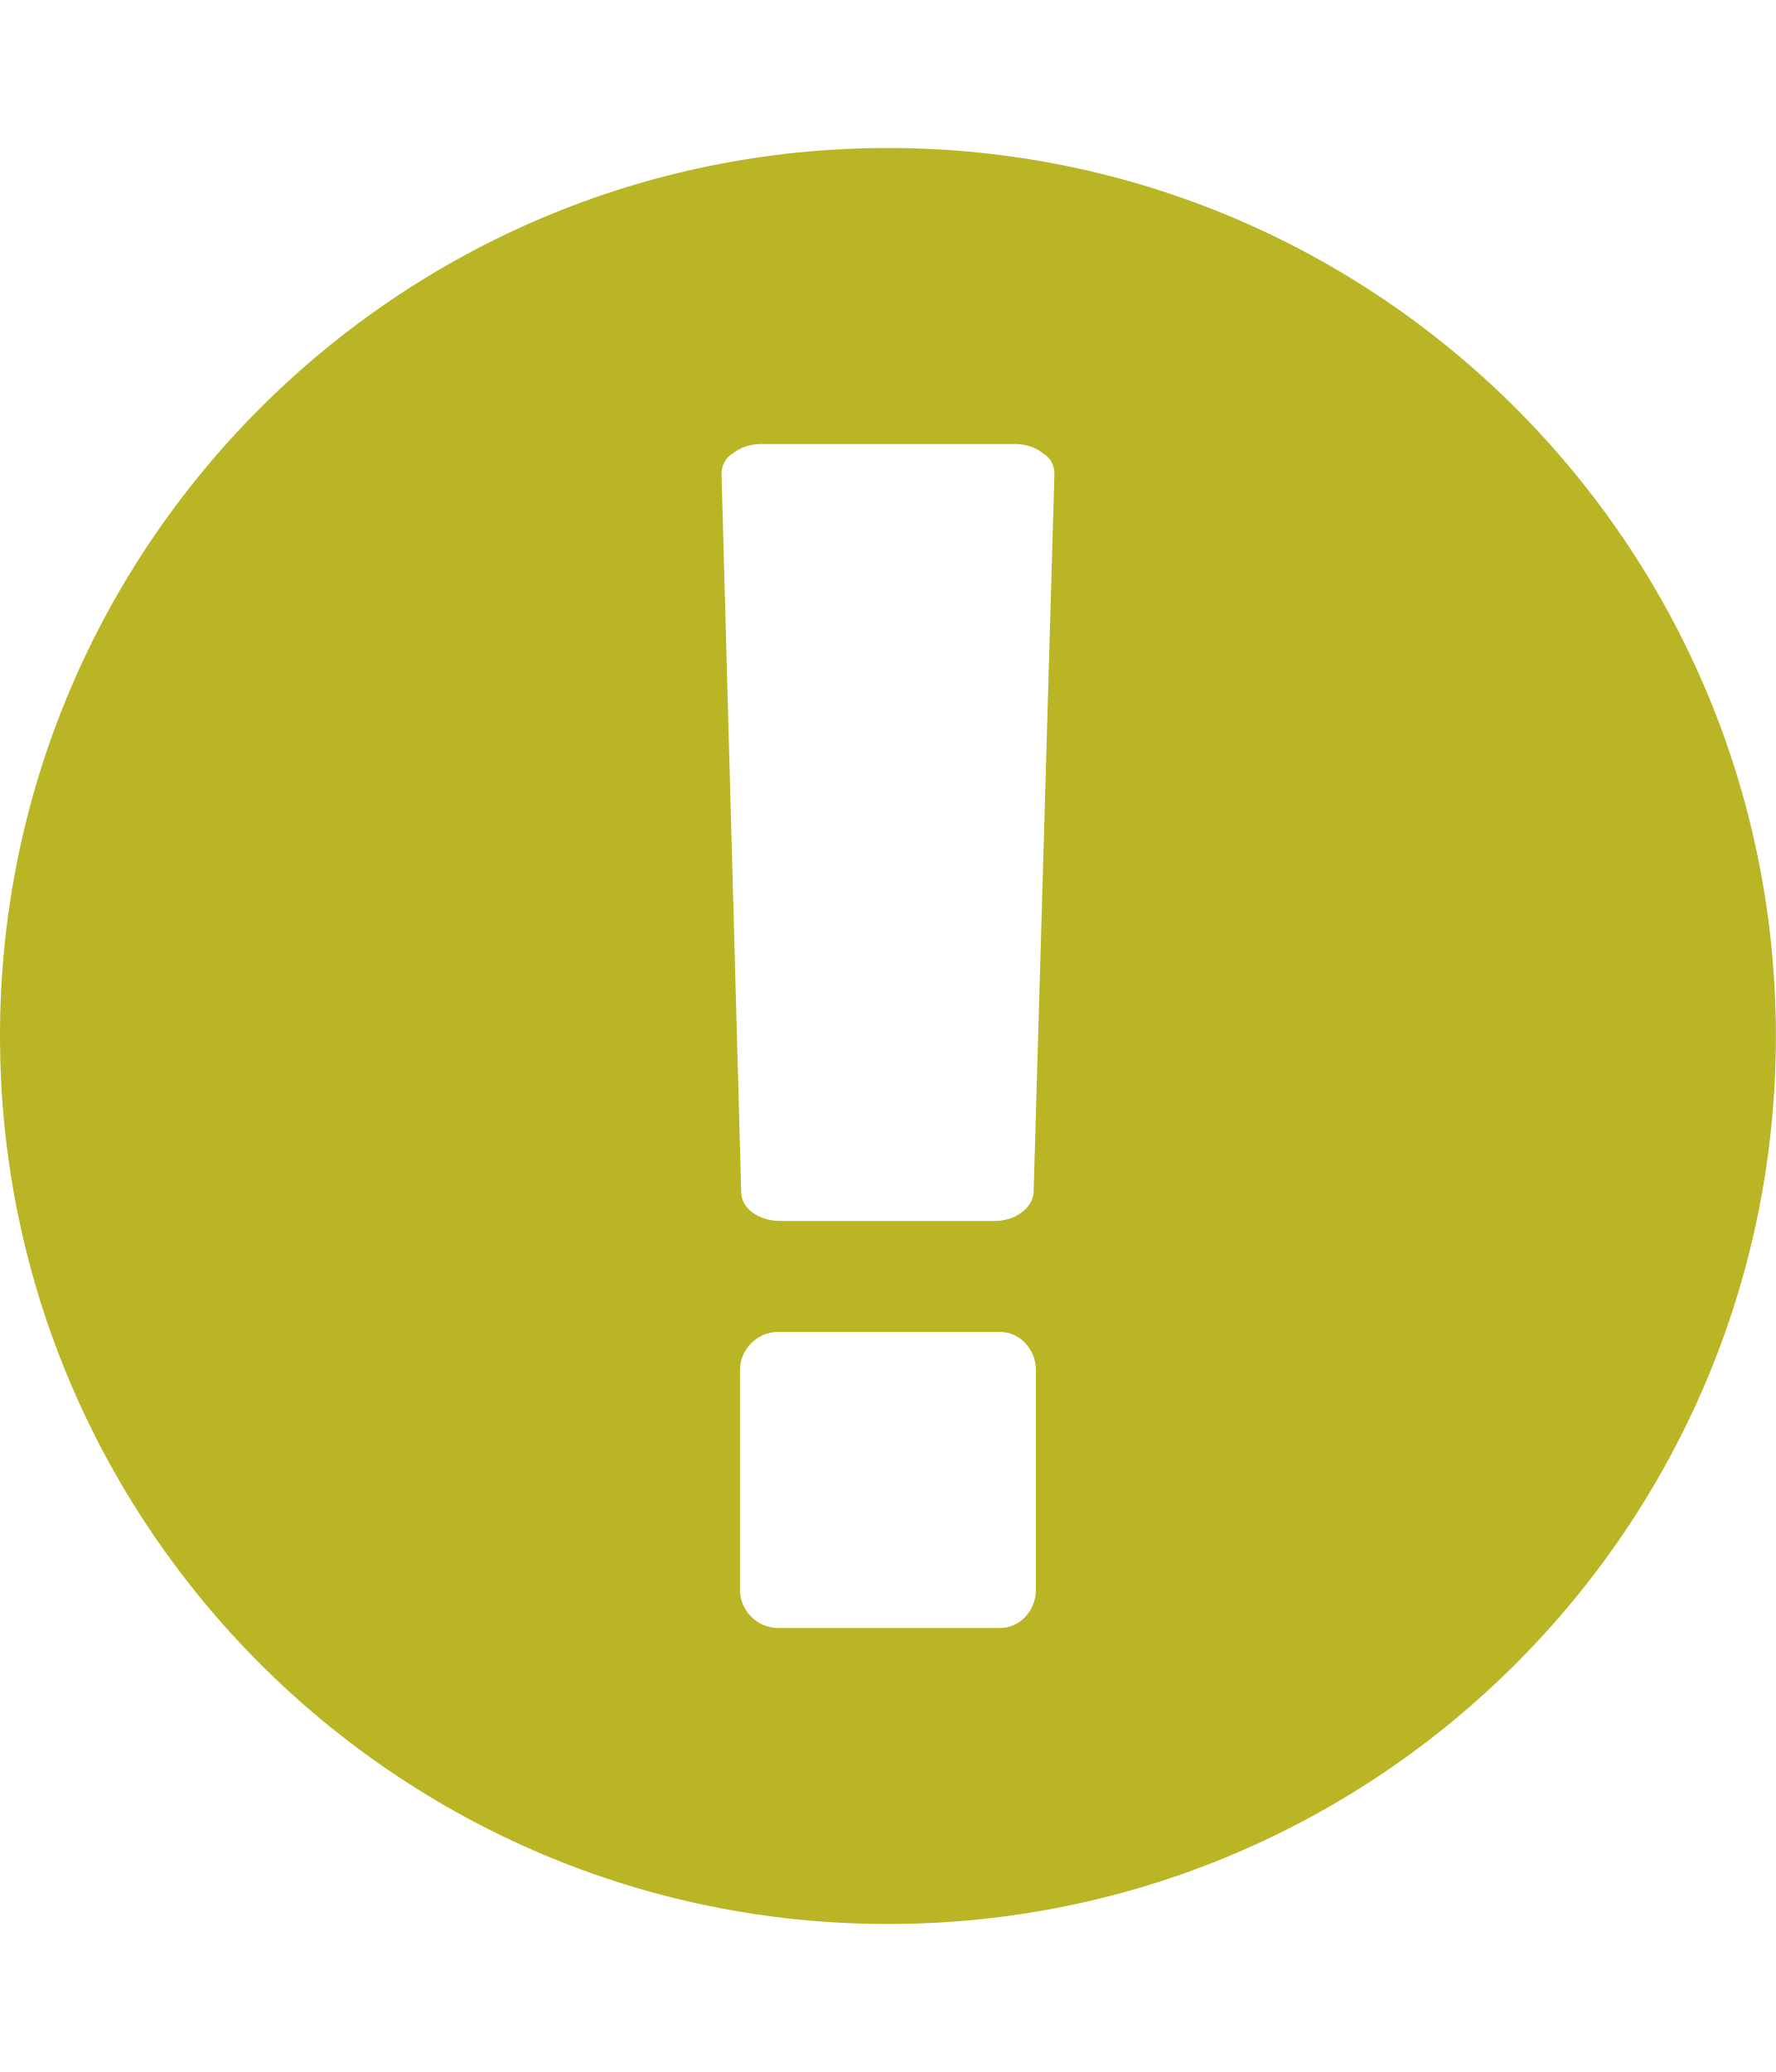
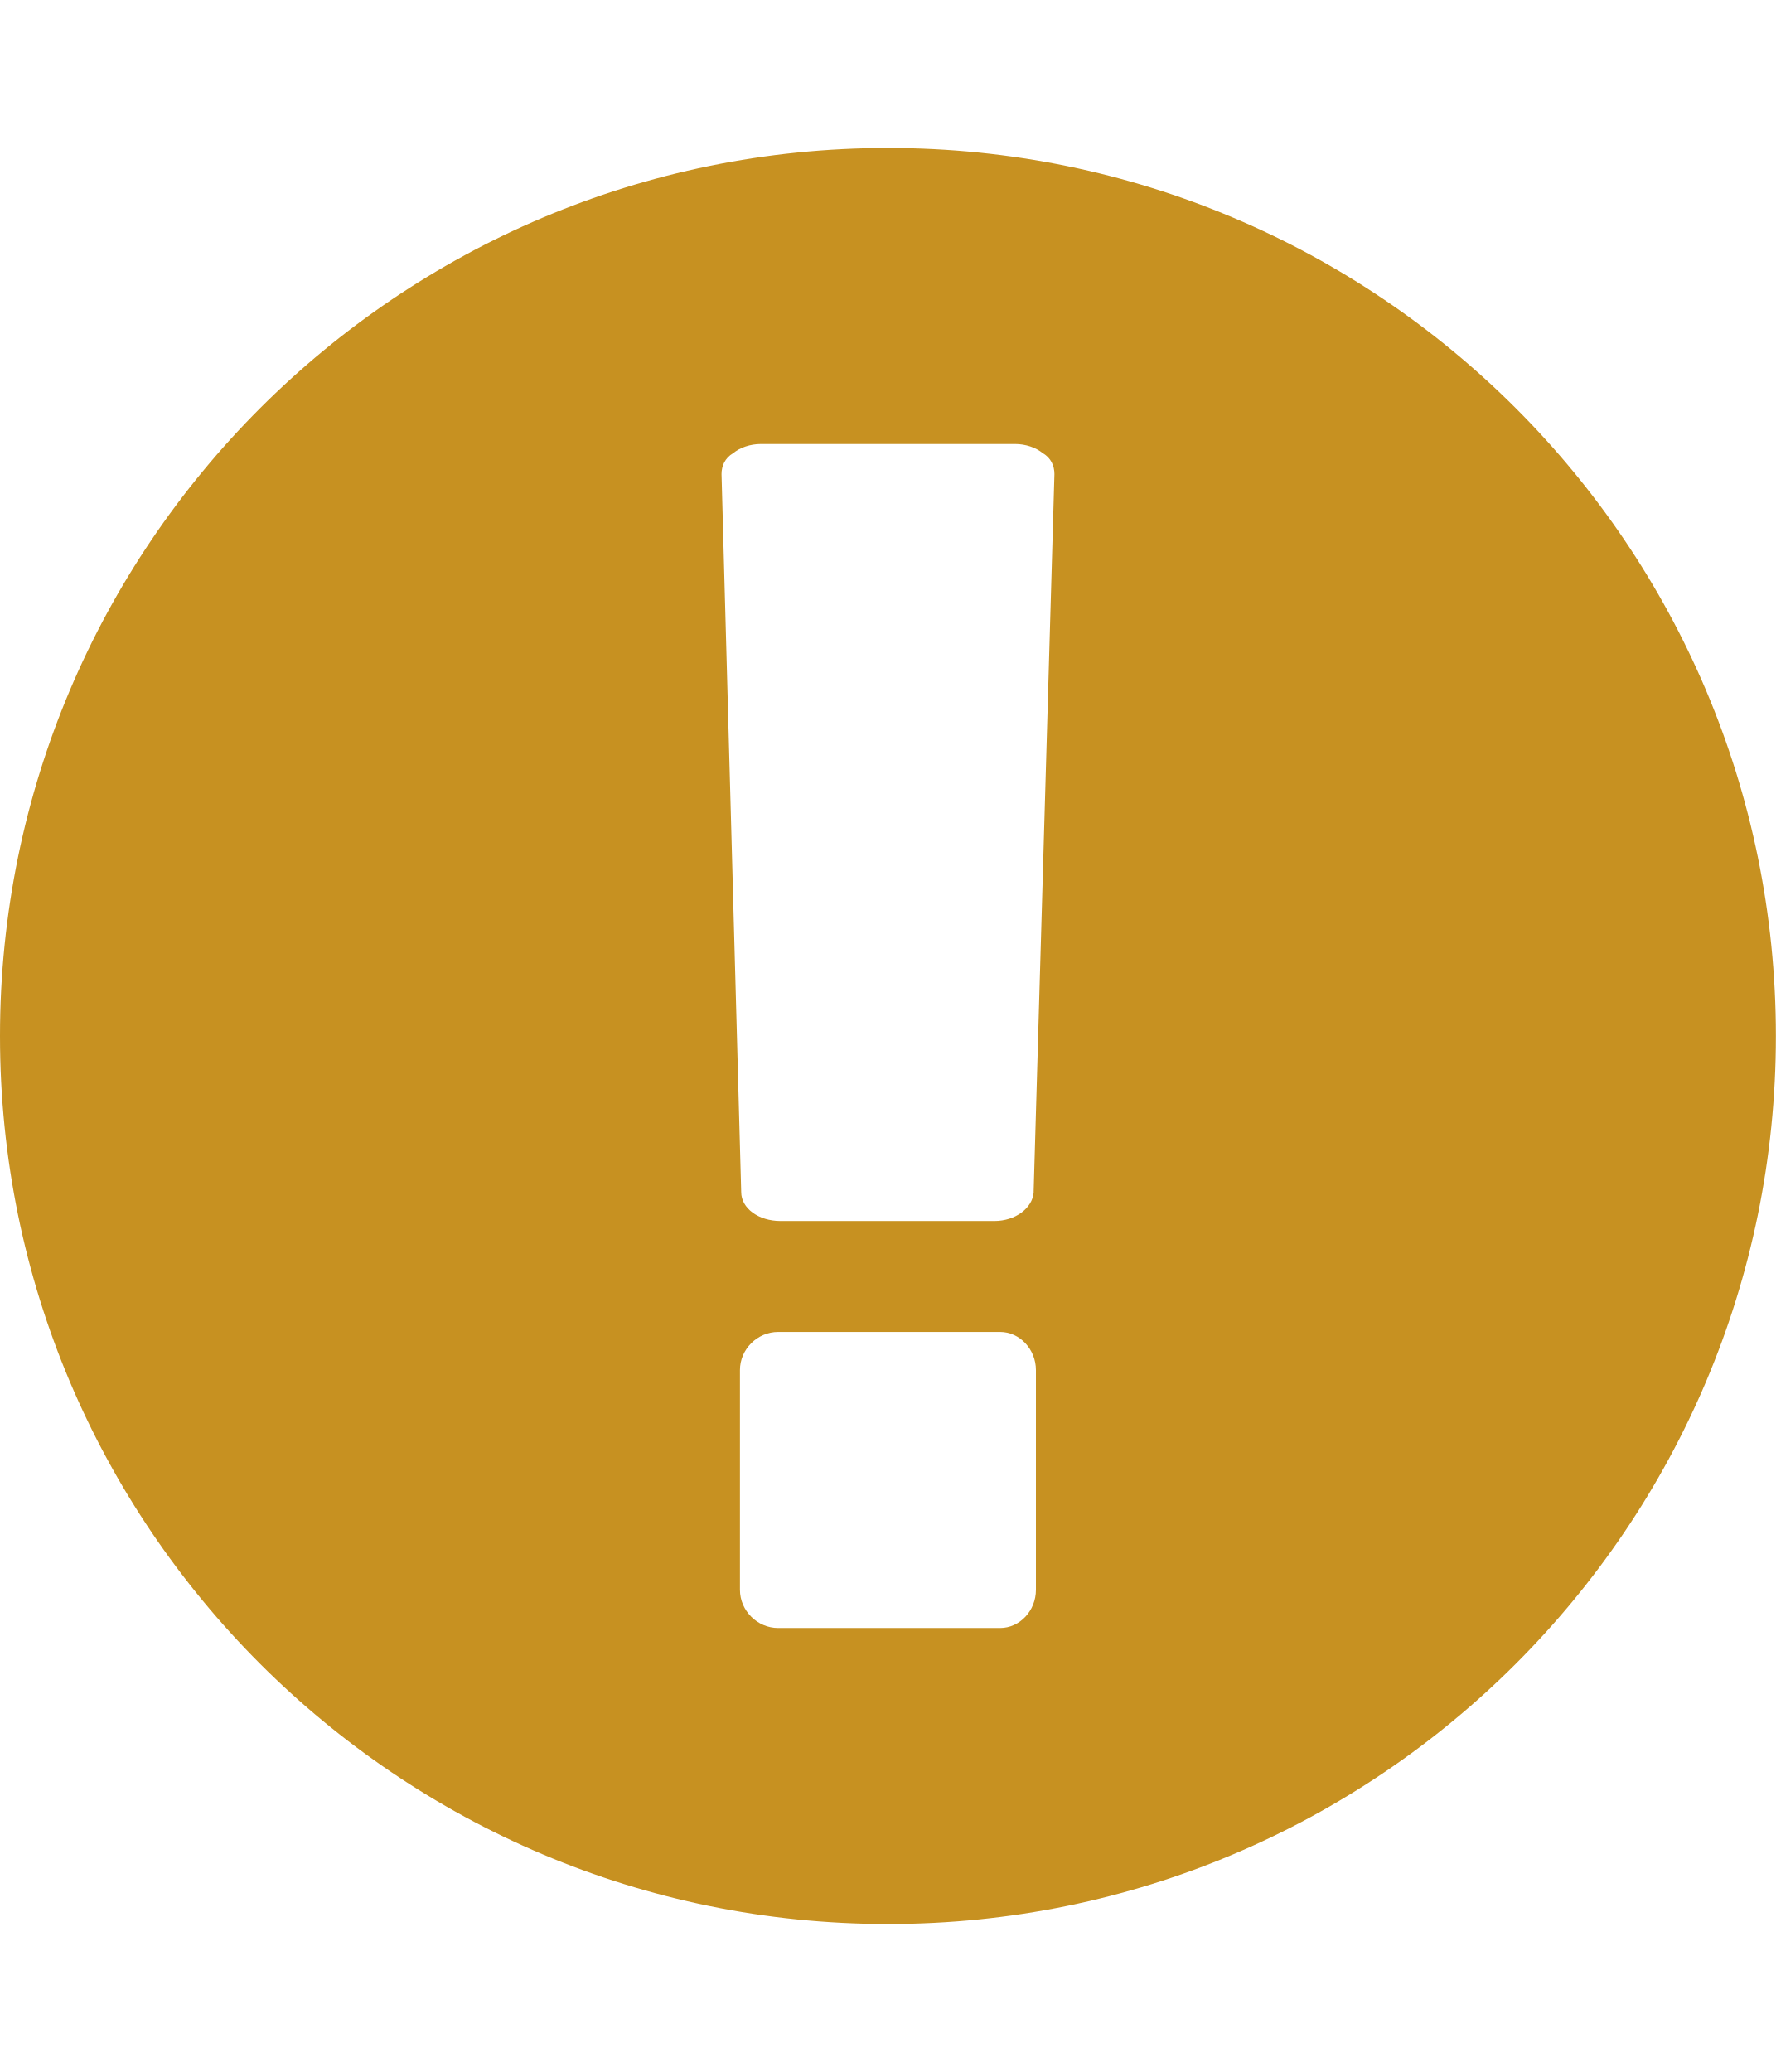
<svg xmlns="http://www.w3.org/2000/svg" version="1.1" width="24" height="28" viewBox="0 0 24 28">
-   <path fill="#bab525" d="M12 2c6.625 0 12 5.375 12 12s-5.375 12-12 12-12-5.375-12-12 5.375-12 12-12zM14 21.484v-2.969c0-0.281-0.219-0.516-0.484-0.516h-3c-0.281 0-0.516 0.234-0.516 0.516v2.969c0 0.281 0.234 0.516 0.516 0.516h3c0.266 0 0.484-0.234 0.484-0.516zM13.969 16.109l0.281-9.703c0-0.109-0.047-0.219-0.156-0.281-0.094-0.078-0.234-0.125-0.375-0.125h-3.437c-0.141 0-0.281 0.047-0.375 0.125-0.109 0.063-0.156 0.172-0.156 0.281l0.266 9.703c0 0.219 0.234 0.391 0.531 0.391h2.891c0.281 0 0.516-0.172 0.531-0.391z" />
+   <path fill="#c79121" d="M12 2c6.625 0 12 5.375 12 12s-5.375 12-12 12-12-5.375-12-12 5.375-12 12-12zM14 21.484v-2.969c0-0.281-0.219-0.516-0.484-0.516h-3c-0.281 0-0.516 0.234-0.516 0.516v2.969c0 0.281 0.234 0.516 0.516 0.516h3c0.266 0 0.484-0.234 0.484-0.516zM13.969 16.109l0.281-9.703c0-0.109-0.047-0.219-0.156-0.281-0.094-0.078-0.234-0.125-0.375-0.125h-3.437c-0.141 0-0.281 0.047-0.375 0.125-0.109 0.063-0.156 0.172-0.156 0.281l0.266 9.703c0 0.219 0.234 0.391 0.531 0.391h2.891c0.281 0 0.516-0.172 0.531-0.391z" />
</svg>
